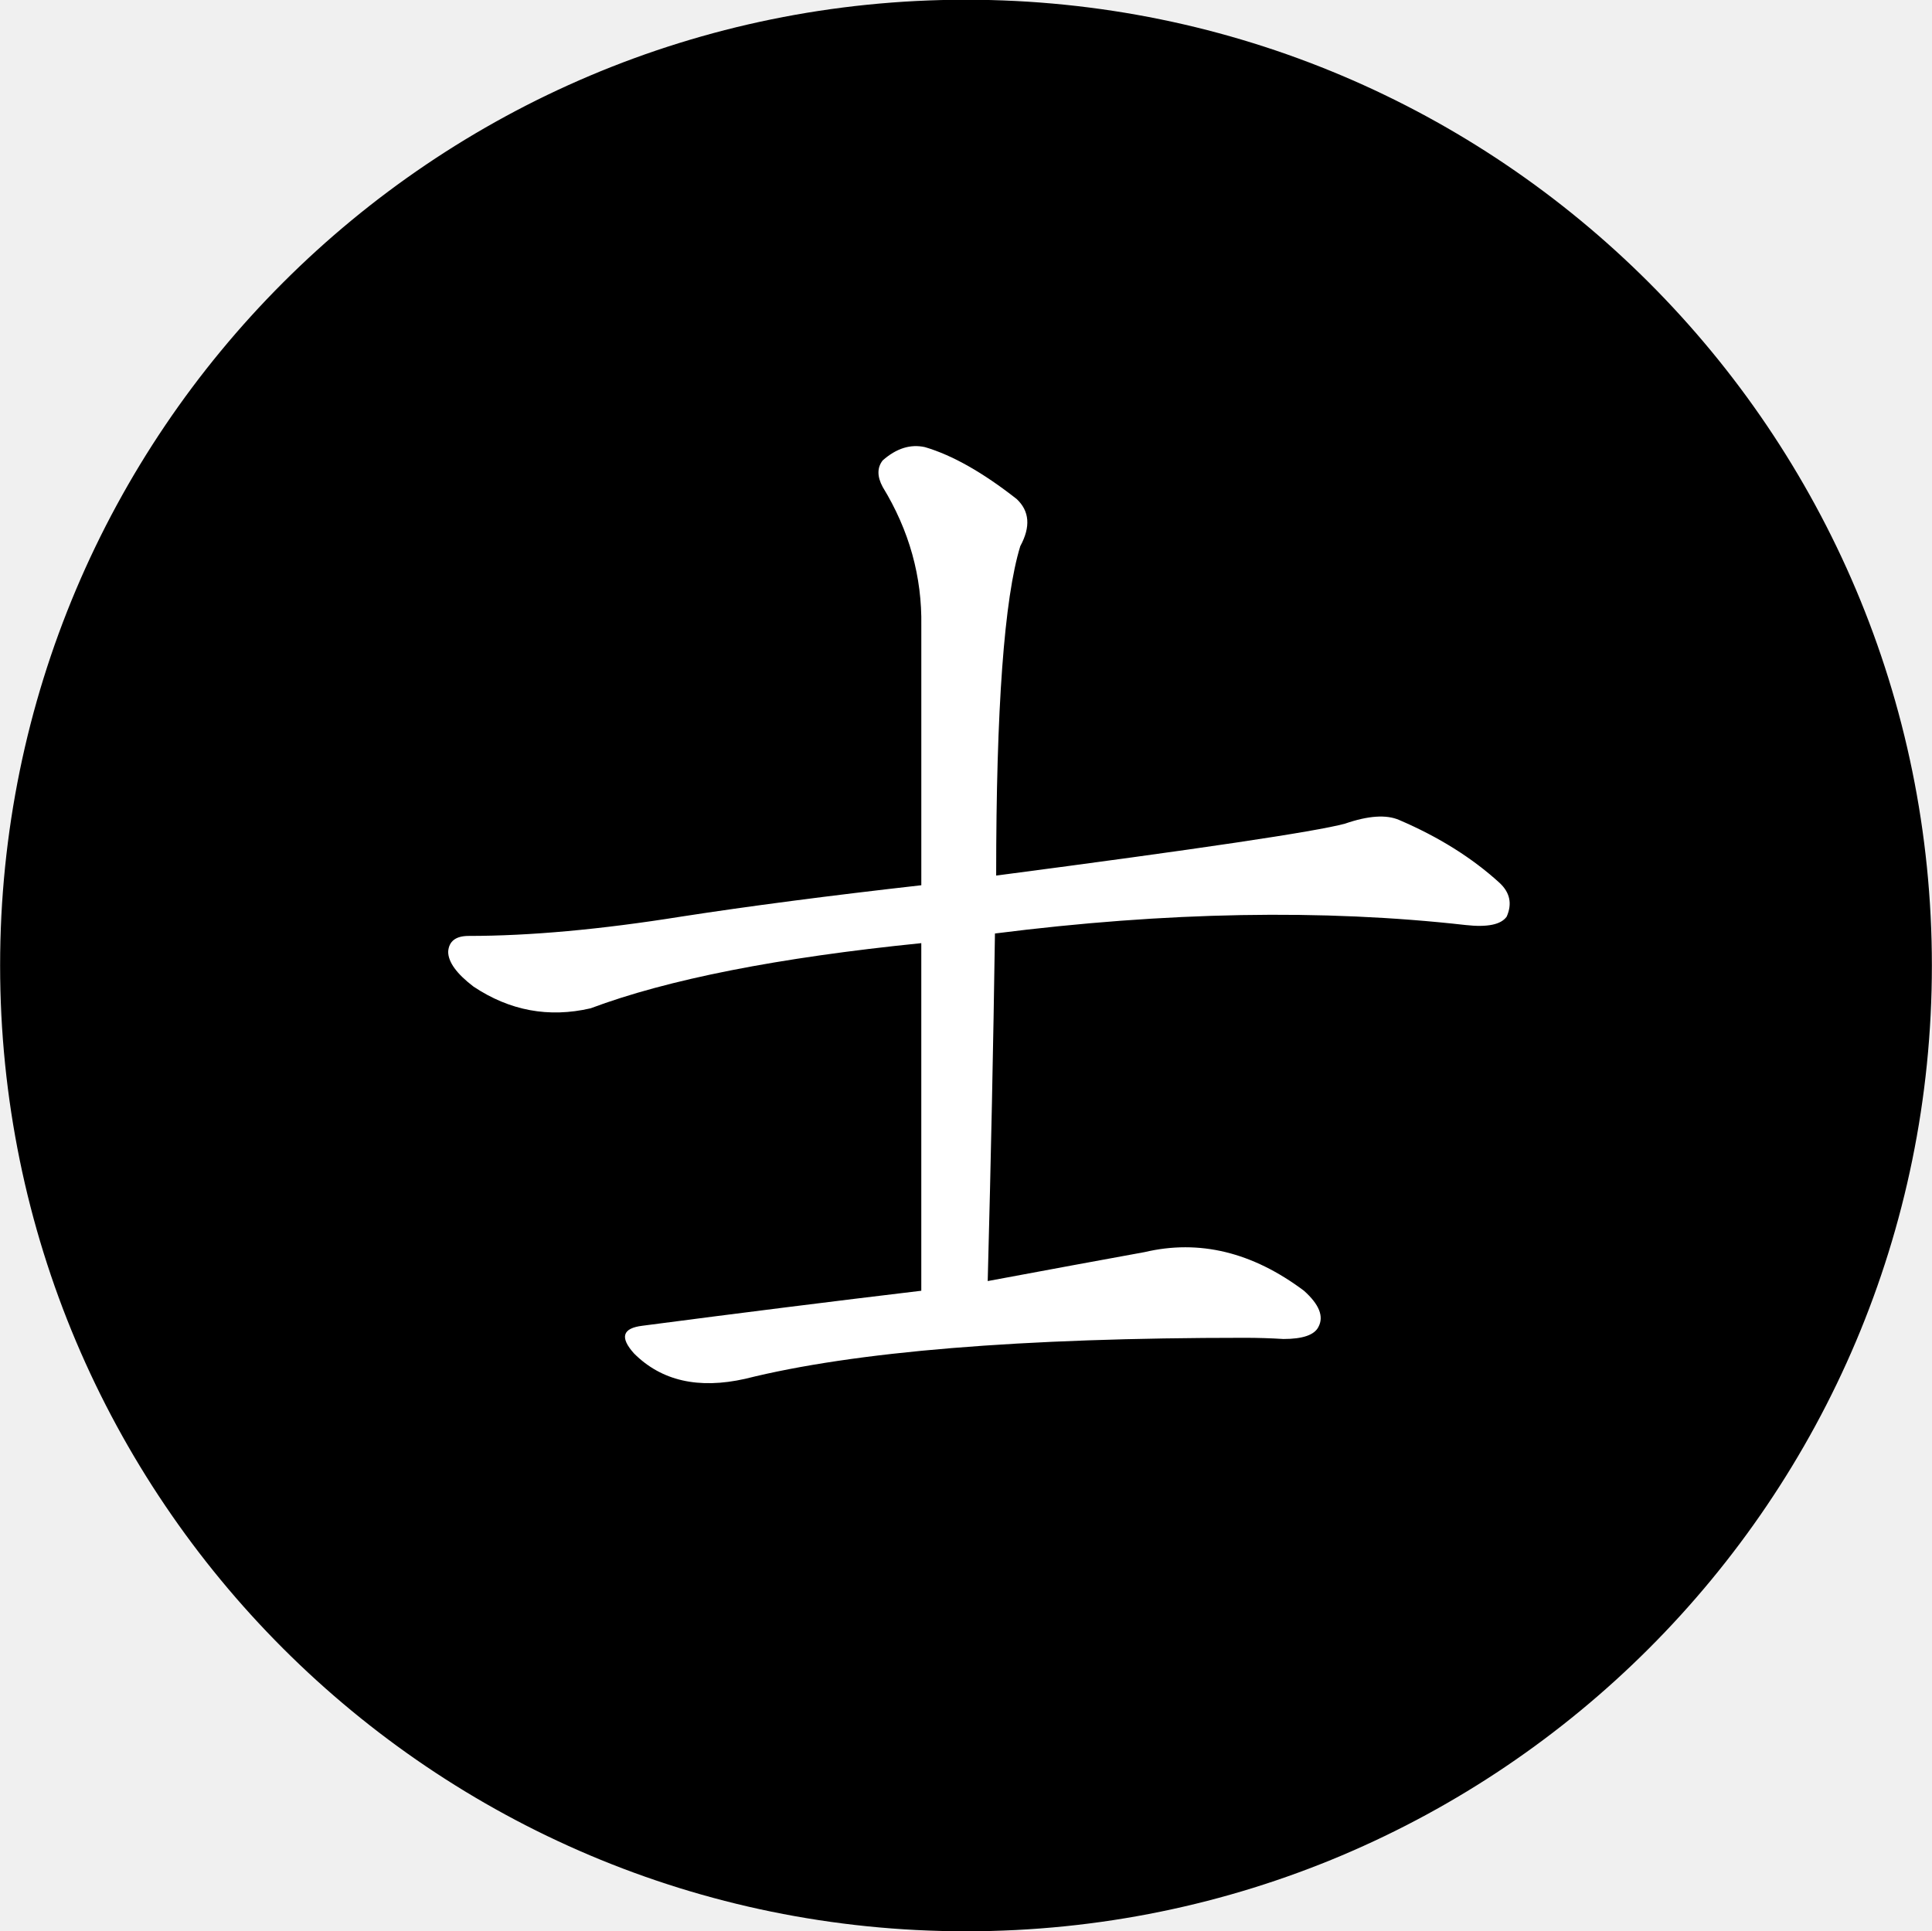
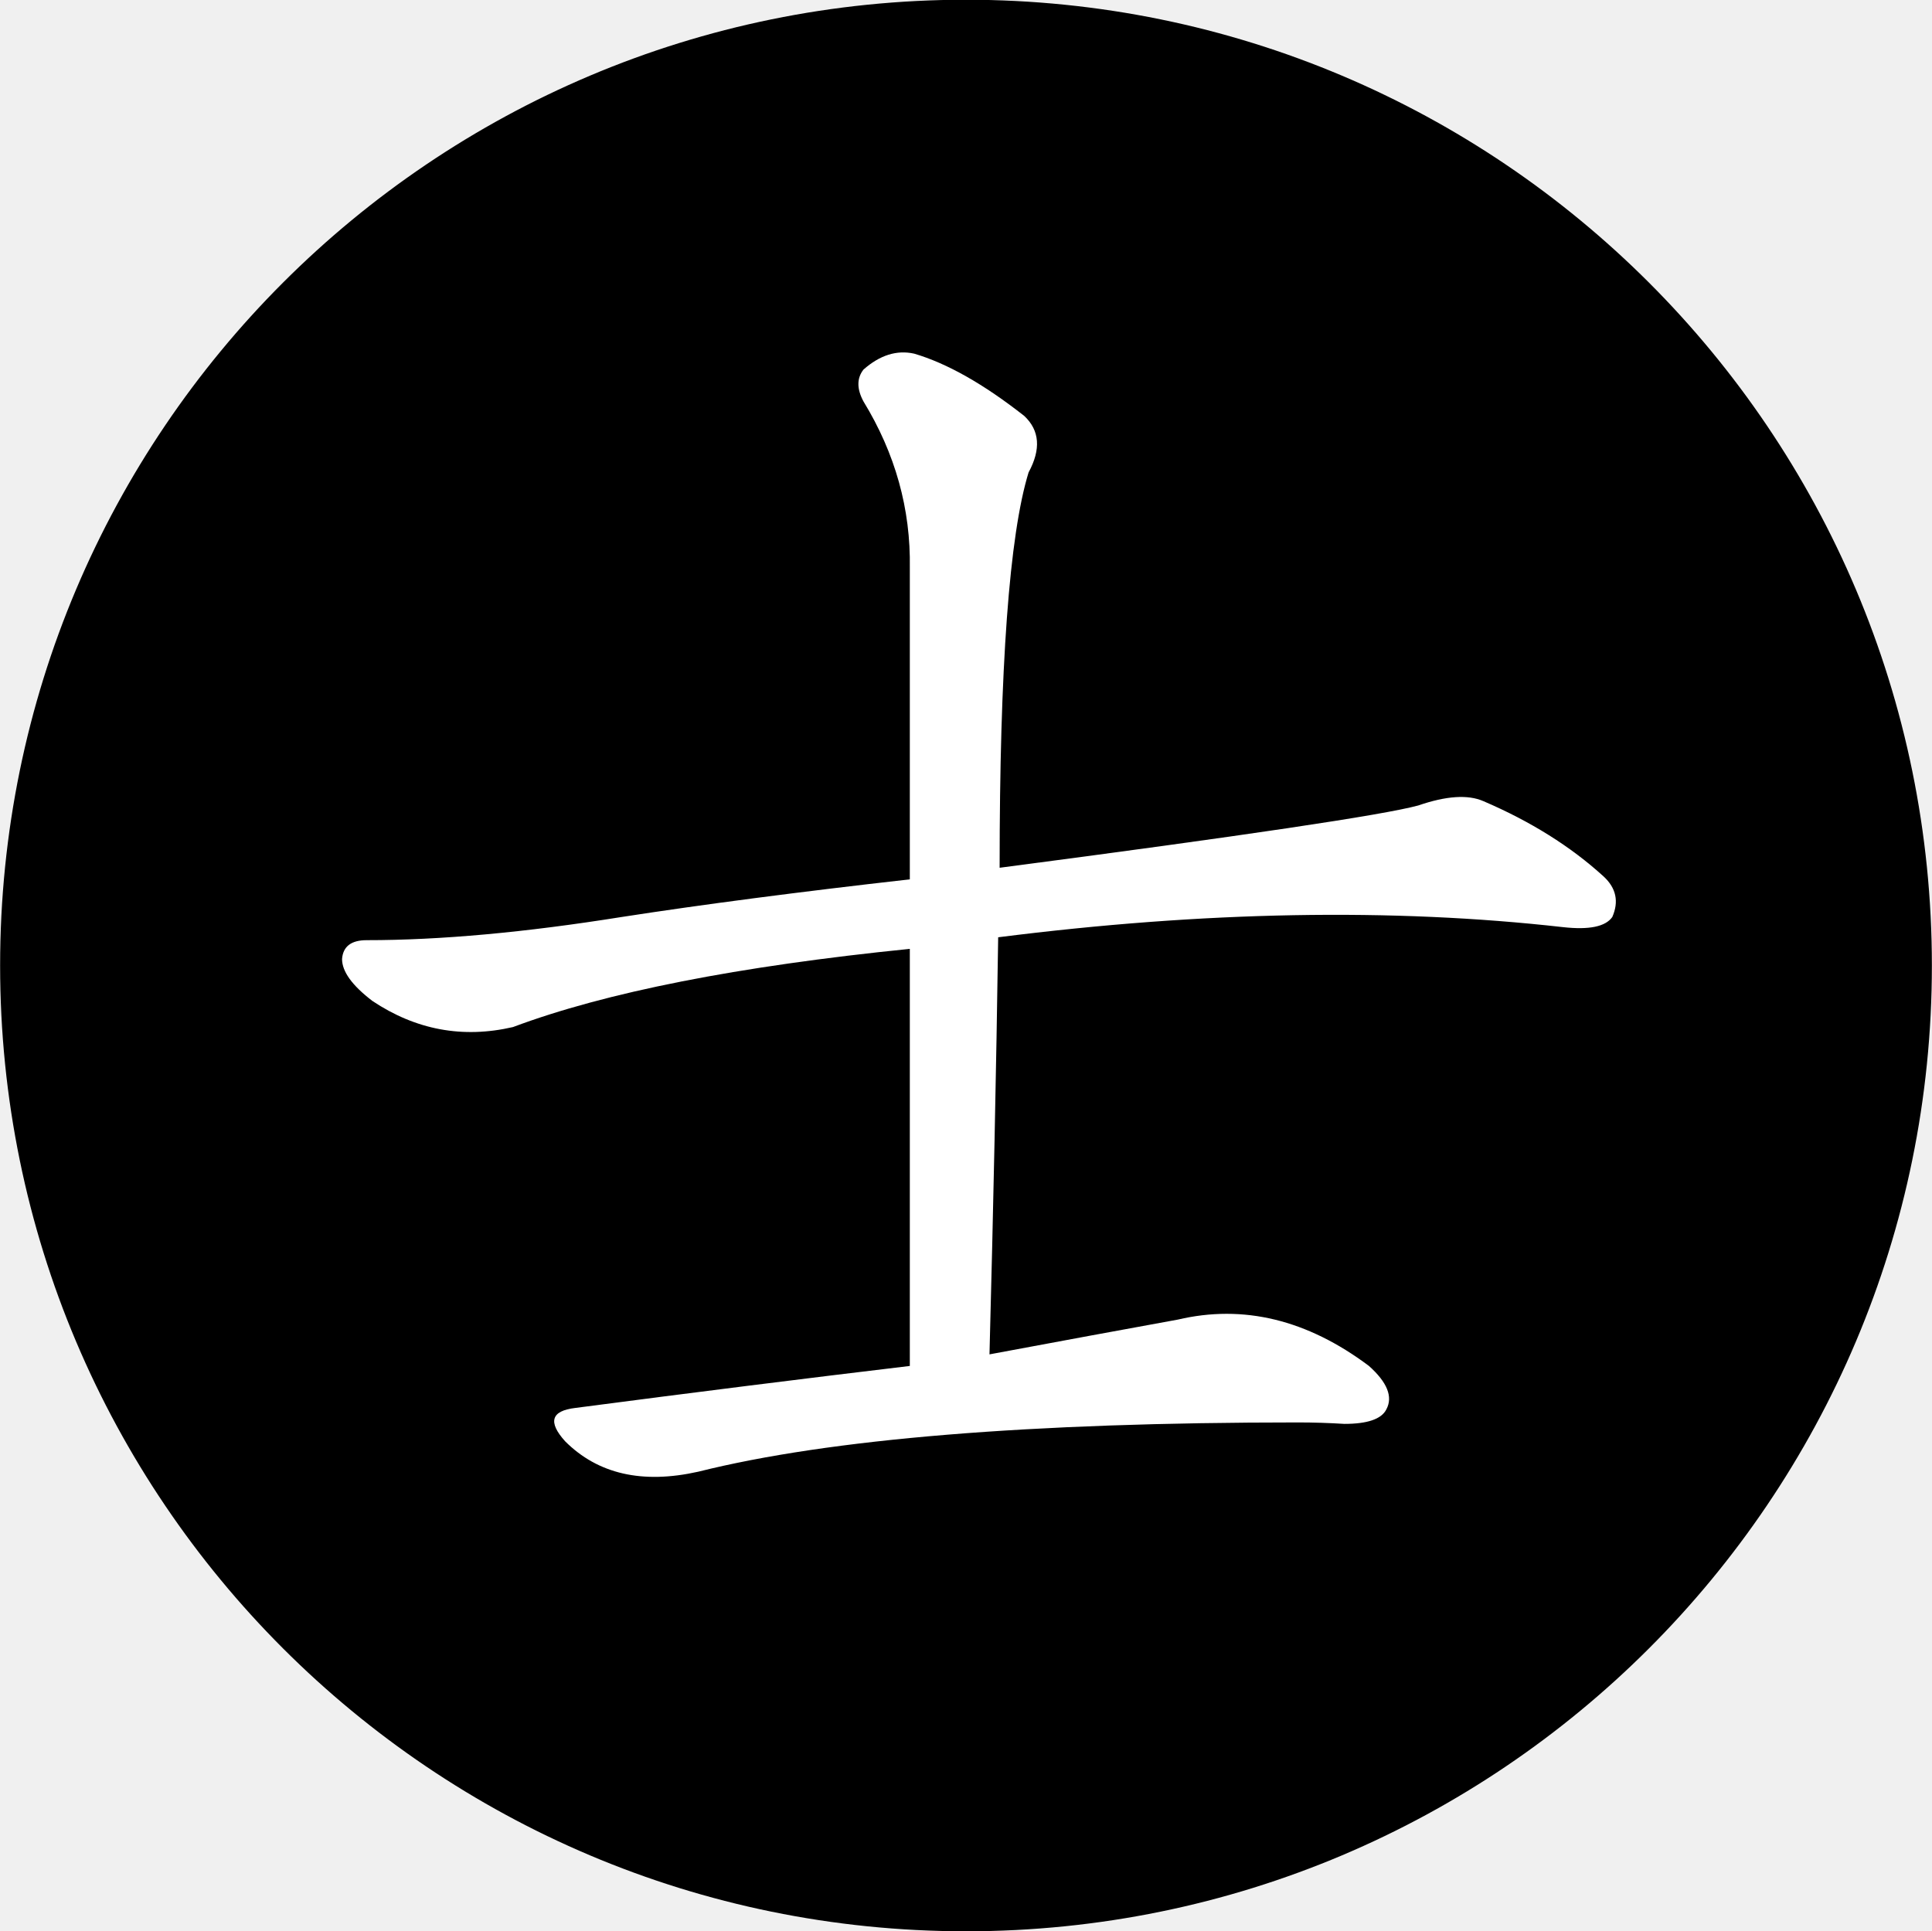
<svg xmlns="http://www.w3.org/2000/svg" xmlns:xlink="http://www.w3.org/1999/xlink" version="1.0" width="100.042" height="99.995" id="svg2">
  <defs id="defs3">
    <linearGradient id="linearGradient6462">
      <stop style="stop-color:black;stop-opacity:1;" offset="0" id="stop6464" />
      <stop style="stop-color:black;stop-opacity:0;" offset="1" id="stop6466" />
    </linearGradient>
    <linearGradient xlink:href="#linearGradient6462" id="linearGradient6468" x1="24" y1="229.362" x2="90" y2="229.362" gradientUnits="userSpaceOnUse" />
    <linearGradient xlink:href="#linearGradient6462" id="linearGradient3442" gradientUnits="userSpaceOnUse" x1="24" y1="229.362" x2="90" y2="229.362" />
  </defs>
  <g id="layer1" style="display:inline" transform="translate(-393.947,-174.8795)" />
  <g id="layer3" style="display:inline" transform="translate(-393.947,-174.8795)">
    <path transform="matrix(1.484848,0,0,1.484848,359.3315,-115.6867)" style="fill:#000000;fill-opacity:1;stroke:#000000;stroke-width:3.367;stroke-miterlimit:4;stroke-opacity:1;stroke-dasharray:none;display:inline" id="path17528" d="m 89,229.362 c 0,17.673 -14.327,32 -32,32 -17.673,0 -32,-14.327 -32,-32 0,-17.673 14.327,-32 32,-32 17.673,0 32,14.327 32,32 z" />
-     <path style="font-size:64px;font-style:normal;font-variant:normal;font-weight:normal;font-stretch:normal;line-height:100%;writing-mode:lr-tb;text-anchor:start;fill:#ffffff;fill-opacity:1;stroke:none;display:inline;font-family:AR PL ZenKai Uni" d="m 441.656,241.724 c -4.542,0.542 -9.354,1.146 -14.438,1.812 -1.042,0.125 -1.188,0.604 -0.438,1.438 1.417,1.417 3.333,1.854 5.75,1.312 5.667,-1.417 14.292,-2.125 25.875,-2.125 0.667,1e-5 1.333,0.021 2,0.062 1,1e-5 1.604,-0.208 1.812,-0.625 0.292,-0.542 0.042,-1.167 -0.75,-1.875 -2.667,-2 -5.417,-2.667 -8.25,-2 -2.292,0.417 -5,0.917 -8.125,1.5 0.167,-6.292 0.292,-12.292 0.375,-18 8.875,-1.125 17,-1.271 24.375,-0.438 1.125,0.125 1.833,-0.021 2.125,-0.438 0.292,-0.667 0.167,-1.25 -0.375,-1.75 -1.417,-1.292 -3.146,-2.375 -5.188,-3.25 -0.667,-0.292 -1.604,-0.229 -2.812,0.188 -1.542,0.417 -7.563,1.313 -18.062,2.688 -3e-5,-8.667 0.417,-14.354 1.25,-17.062 0.542,-1 0.479,-1.812 -0.188,-2.438 -1.75,-1.375 -3.333,-2.271 -4.75,-2.688 -0.75,-0.167 -1.479,0.062 -2.188,0.688 -0.292,0.375 -0.292,0.833 0,1.375 1.375,2.25 2.042,4.646 2,7.188 -3e-5,4.292 -3e-5,8.771 0,13.438 -4.792,0.542 -8.938,1.083 -12.438,1.625 -4.167,0.667 -7.833,1 -11,1 -0.667,3e-5 -1.021,0.271 -1.062,0.812 0,0.542 0.438,1.146 1.312,1.812 1.875,1.25 3.896,1.625 6.062,1.125 4,-1.5 9.708,-2.625 17.125,-3.375 -3e-5,5.792 -3e-5,11.792 0,18" id="text17536" />
+     <path style="font-size:64px;font-style:normal;font-variant:normal;font-weight:normal;font-stretch:normal;line-height:100%;writing-mode:lr-tb;text-anchor:start;fill:#ffffff;fill-opacity:1;stroke:none;display:inline;font-family:AR PL ZenKai Uni" d="m 441.059,245.619 c -5.45,0.65 -11.225,1.375 -17.325,2.175 -1.25,0.15 -1.425,0.725 -0.525,1.725 1.7,1.7 4,2.225 6.9,1.575 6.8,-1.7 17.15,-2.55 31.05,-2.55 0.8,1e-5 1.6,0.025 2.4,0.075 1.2,1e-5 1.925,-0.25 2.175,-0.75 0.35,-0.65 0.05,-1.4 -0.9,-2.25 -3.2,-2.4 -6.5,-3.2 -9.9,-2.4 -2.75,0.5 -6,1.1 -9.75,1.8 0.2,-7.55 0.35,-14.75 0.45,-21.6 10.65,-1.35 20.4,-1.525 29.25,-0.525 1.35,0.15 2.2,-0.025 2.55,-0.525 0.35,-0.8 0.2,-1.5 -0.45,-2.1 -1.7,-1.55 -3.775,-2.85 -6.225,-3.9 -0.8,-0.35 -1.925,-0.275 -3.375,0.225 -1.85,0.5 -9.075,1.575 -21.675,3.225 -3e-5,-10.4 0.5,-17.225 1.5,-20.475 0.65,-1.2 0.575,-2.175 -0.225,-2.925 -2.1,-1.65 -4,-2.725 -5.7,-3.225 -0.9,-0.2 -1.775,0.075 -2.625,0.825 -0.35,0.45 -0.35,1 0,1.65 1.65,2.7 2.45,5.575 2.4,8.625 -3e-5,5.15 -3e-5,10.525 0,16.125 -5.75,0.65 -10.725,1.3 -14.925,1.95 -5,0.8 -9.4,1.2 -13.2,1.2 -0.8,3e-5 -1.225,0.325 -1.275,0.975 0,0.65 0.525,1.375 1.575,2.175 2.25,1.5 4.675,1.95 7.275,1.35 4.8,-1.8 11.65,-3.15 20.55,-4.05 -3e-5,6.95 -3e-5,14.15 0,21.6" id="text17536" />
  </g>
</svg>
